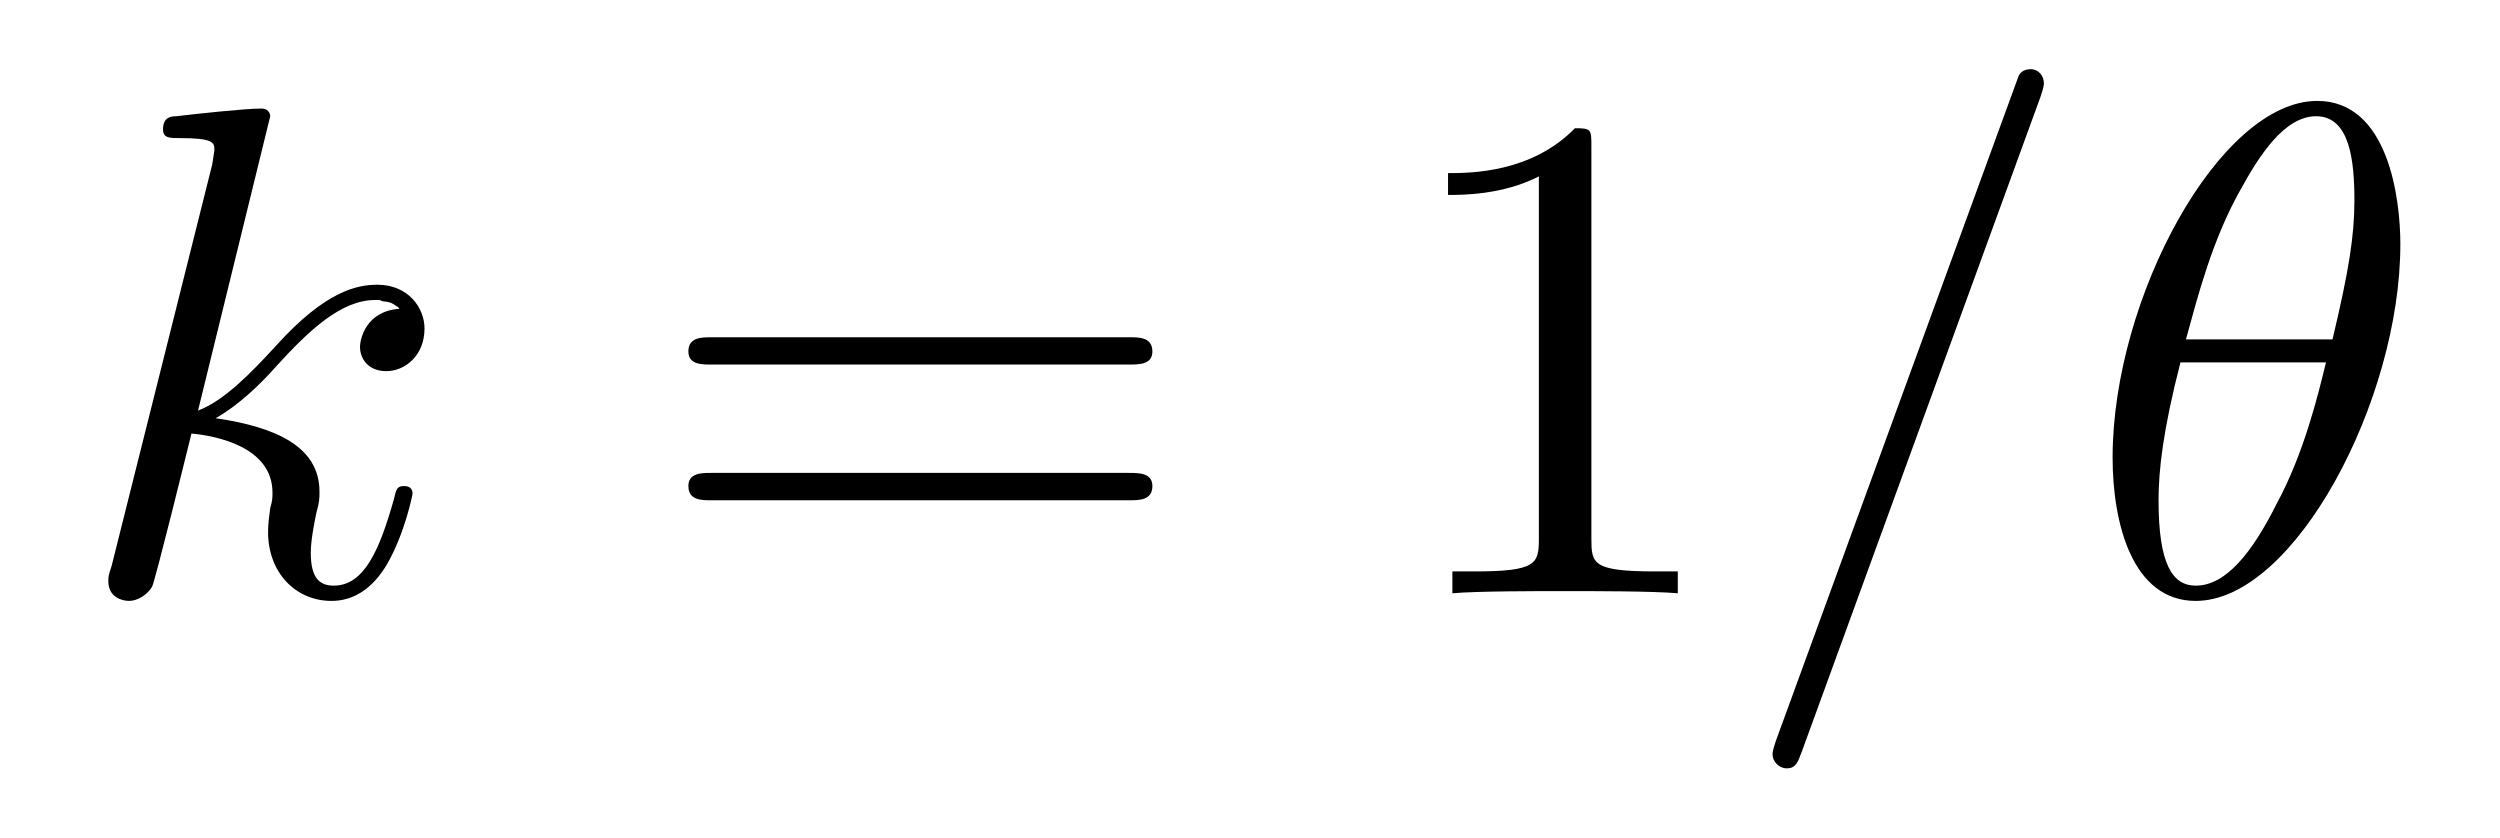
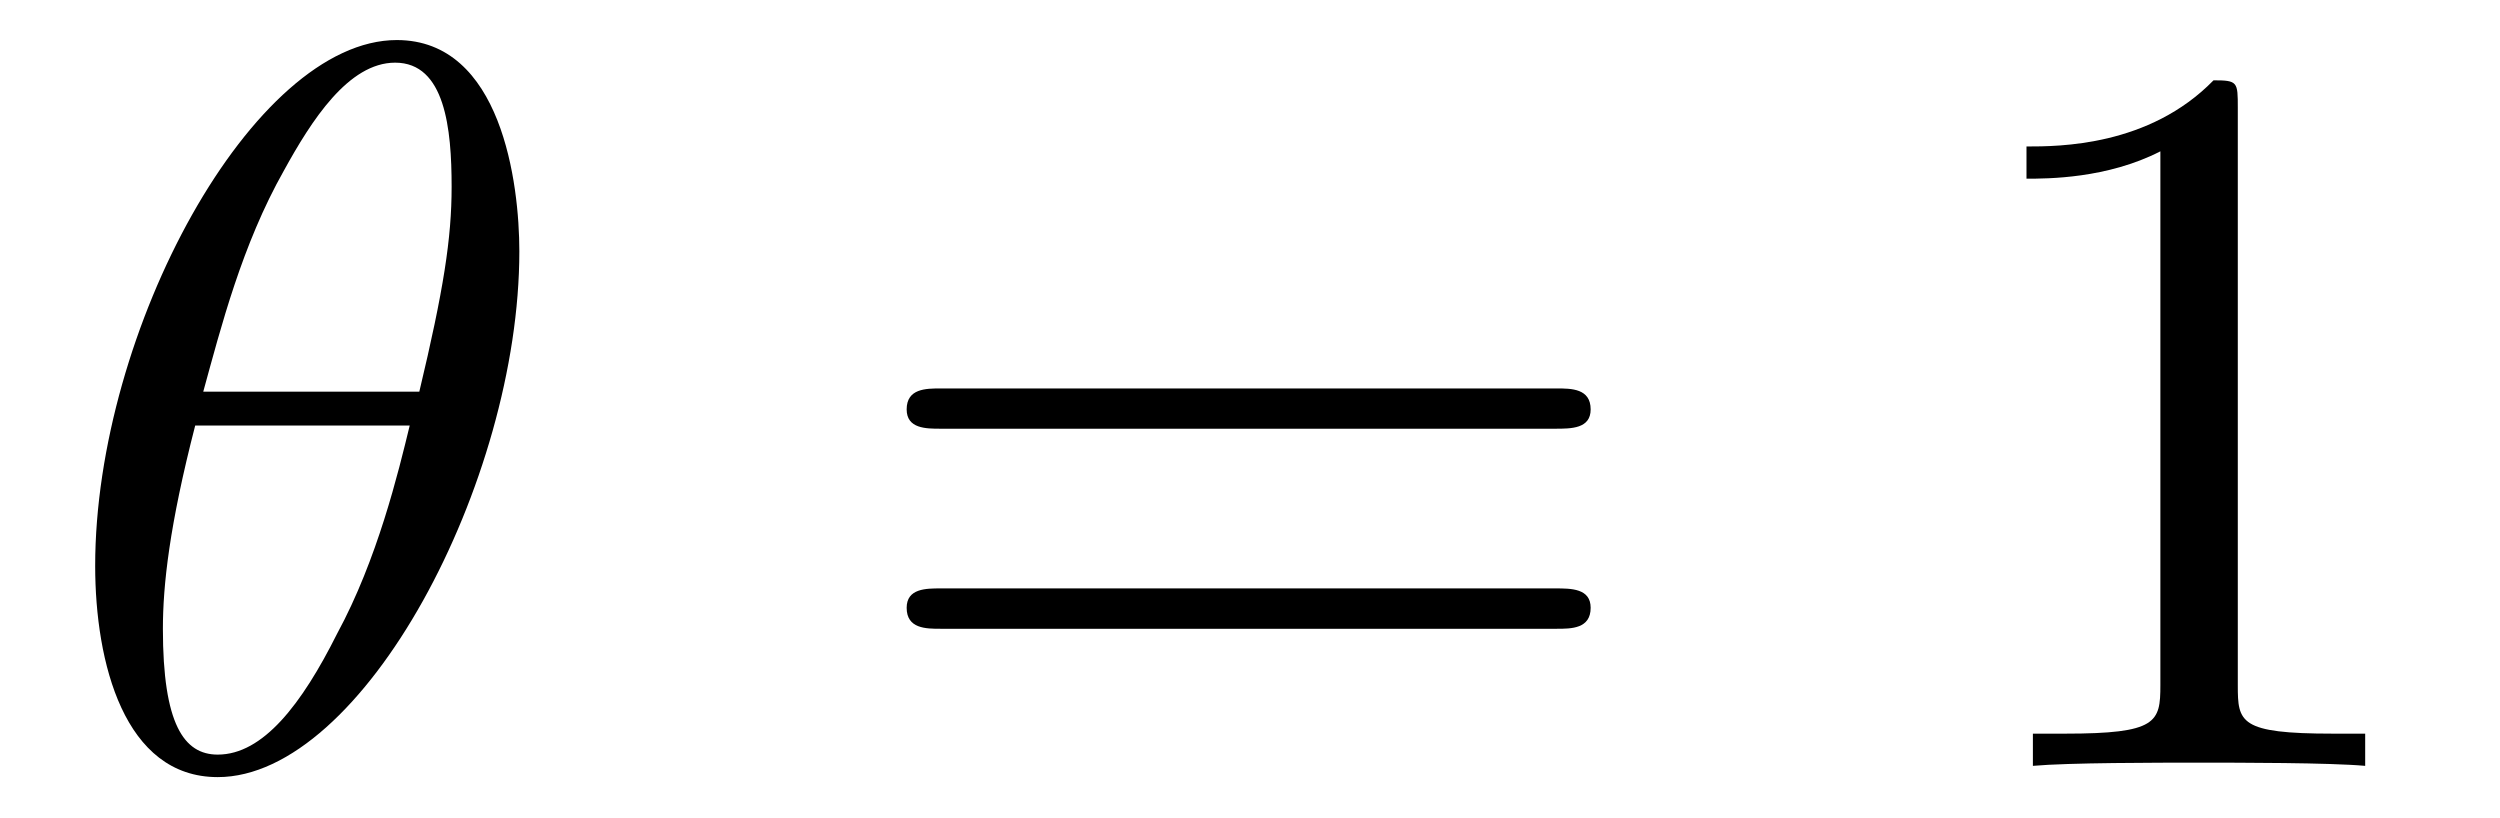
- <svg xmlns="http://www.w3.org/2000/svg" xmlns:xlink="http://www.w3.org/1999/xlink" viewBox="0 0 35.7 11.963" version="1.2">
+ <svg xmlns="http://www.w3.org/2000/svg" xmlns:xlink="http://www.w3.org/1999/xlink" viewBox="0 0 24.218 7.919" version="1.2">
  <defs>
    <g>
      <symbol overflow="visible" id="glyph0-0">
        <path style="stroke:none;" d="" />
      </symbol>
      <symbol overflow="visible" id="glyph0-1">
-         <path style="stroke:none;" d="M 2.859 -6.812 C 2.859 -6.812 2.859 -6.922 2.734 -6.922 C 2.5 -6.922 1.781 -6.844 1.516 -6.812 C 1.438 -6.812 1.328 -6.797 1.328 -6.625 C 1.328 -6.5 1.422 -6.5 1.562 -6.5 C 2.047 -6.5 2.062 -6.438 2.062 -6.328 L 2.031 -6.125 L 0.594 -0.391 C 0.547 -0.25 0.547 -0.234 0.547 -0.172 C 0.547 0.062 0.75 0.109 0.844 0.109 C 0.969 0.109 1.109 0.016 1.172 -0.094 C 1.219 -0.188 1.672 -2.031 1.734 -2.281 C 2.078 -2.25 2.891 -2.094 2.891 -1.438 C 2.891 -1.359 2.891 -1.328 2.859 -1.219 C 2.844 -1.109 2.828 -0.984 2.828 -0.875 C 2.828 -0.297 3.219 0.109 3.734 0.109 C 4.031 0.109 4.312 -0.047 4.531 -0.422 C 4.781 -0.859 4.891 -1.406 4.891 -1.422 C 4.891 -1.531 4.797 -1.531 4.766 -1.531 C 4.672 -1.531 4.656 -1.484 4.625 -1.344 C 4.422 -0.625 4.203 -0.109 3.766 -0.109 C 3.562 -0.109 3.438 -0.219 3.438 -0.578 C 3.438 -0.75 3.484 -0.984 3.516 -1.141 C 3.562 -1.312 3.562 -1.344 3.562 -1.453 C 3.562 -2.094 2.938 -2.375 2.078 -2.5 C 2.391 -2.672 2.719 -2.984 2.938 -3.234 C 3.422 -3.766 3.875 -4.188 4.359 -4.188 C 4.422 -4.188 4.438 -4.188 4.453 -4.172 C 4.578 -4.156 4.578 -4.156 4.672 -4.094 C 4.688 -4.094 4.688 -4.078 4.703 -4.062 C 4.234 -4.031 4.141 -3.641 4.141 -3.516 C 4.141 -3.359 4.25 -3.172 4.516 -3.172 C 4.781 -3.172 5.062 -3.391 5.062 -3.781 C 5.062 -4.078 4.828 -4.406 4.391 -4.406 C 4.109 -4.406 3.656 -4.328 2.938 -3.531 C 2.594 -3.156 2.203 -2.75 1.828 -2.609 Z M 2.859 -6.812 " />
-       </symbol>
-       <symbol overflow="visible" id="glyph0-2">
-         <path style="stroke:none;" d="M 4.375 -7.094 C 4.422 -7.234 4.422 -7.266 4.422 -7.281 C 4.422 -7.391 4.344 -7.484 4.234 -7.484 C 4.156 -7.484 4.094 -7.453 4.062 -7.391 L 0.594 2.109 C 0.547 2.25 0.547 2.281 0.547 2.297 C 0.547 2.406 0.641 2.5 0.75 2.5 C 0.875 2.5 0.906 2.422 0.969 2.25 Z M 4.375 -7.094 " />
-       </symbol>
-       <symbol overflow="visible" id="glyph0-3">
        <path style="stroke:none;" d="M 4.531 -4.984 C 4.531 -5.641 4.359 -7.031 3.344 -7.031 C 1.953 -7.031 0.422 -4.219 0.422 -1.938 C 0.422 -1 0.703 0.109 1.609 0.109 C 3.016 0.109 4.531 -2.75 4.531 -4.984 Z M 1.469 -3.625 C 1.641 -4.25 1.844 -5.047 2.25 -5.766 C 2.516 -6.25 2.875 -6.812 3.328 -6.812 C 3.812 -6.812 3.875 -6.172 3.875 -5.609 C 3.875 -5.109 3.797 -4.609 3.562 -3.625 Z M 3.469 -3.297 C 3.359 -2.844 3.156 -2 2.766 -1.281 C 2.422 -0.594 2.047 -0.109 1.609 -0.109 C 1.281 -0.109 1.078 -0.406 1.078 -1.328 C 1.078 -1.75 1.141 -2.328 1.391 -3.297 Z M 3.469 -3.297 " />
      </symbol>
      <symbol overflow="visible" id="glyph1-0">
        <path style="stroke:none;" d="" />
      </symbol>
      <symbol overflow="visible" id="glyph1-1">
        <path style="stroke:none;" d="M 6.844 -3.266 C 7 -3.266 7.188 -3.266 7.188 -3.453 C 7.188 -3.656 7 -3.656 6.859 -3.656 L 0.891 -3.656 C 0.75 -3.656 0.562 -3.656 0.562 -3.453 C 0.562 -3.266 0.75 -3.266 0.891 -3.266 Z M 6.859 -1.328 C 7 -1.328 7.188 -1.328 7.188 -1.531 C 7.188 -1.719 7 -1.719 6.844 -1.719 L 0.891 -1.719 C 0.75 -1.719 0.562 -1.719 0.562 -1.531 C 0.562 -1.328 0.75 -1.328 0.891 -1.328 Z M 6.859 -1.328 " />
      </symbol>
      <symbol overflow="visible" id="glyph1-2">
        <path style="stroke:none;" d="M 2.938 -6.375 C 2.938 -6.625 2.938 -6.641 2.703 -6.641 C 2.078 -6 1.203 -6 0.891 -6 L 0.891 -5.688 C 1.094 -5.688 1.672 -5.688 2.188 -5.953 L 2.188 -0.781 C 2.188 -0.422 2.156 -0.312 1.266 -0.312 L 0.953 -0.312 L 0.953 0 C 1.297 -0.031 2.156 -0.031 2.562 -0.031 C 2.953 -0.031 3.828 -0.031 4.172 0 L 4.172 -0.312 L 3.859 -0.312 C 2.953 -0.312 2.938 -0.422 2.938 -0.781 Z M 2.938 -6.375 " />
      </symbol>
    </g>
+     <clipPath id="clip1">
+       <path d="M 0 0 L 6 0 L 6 7.918 L 0 7.918 Z M 0 0 " />
+     </clipPath>
+     <clipPath id="clip2">
+       <path d="M 19 0 L 23 0 L 23 7.918 L 19 7.918 Z M 19 0 " />
+     </clipPath>
  </defs>
  <g id="surface1">
-     <g style="fill:rgb(0%,0%,0%);fill-opacity:1;">
-       <use xlink:href="#glyph0-1" x="1" y="8.472" />
+     <g clip-path="url(#clip1)" clip-rule="nonzero">
+       <g style="fill:rgb(0%,0%,0%);fill-opacity:1;">
+         <use xlink:href="#glyph0-1" x="0.5" y="7.419" />
+       </g>
    </g>
    <g style="fill:rgb(0%,0%,0%);fill-opacity:1;">
-       <use xlink:href="#glyph1-1" x="9.268" y="8.472" />
+       <use xlink:href="#glyph1-1" x="8.221" y="7.419" />
    </g>
-     <g style="fill:rgb(0%,0%,0%);fill-opacity:1;">
-       <use xlink:href="#glyph1-2" x="19.787" y="8.472" />
-     </g>
-     <g style="fill:rgb(0%,0%,0%);fill-opacity:1;">
-       <use xlink:href="#glyph0-2" x="24.765" y="8.472" />
-       <use xlink:href="#glyph0-3" x="29.746" y="8.472" />
+     <g clip-path="url(#clip2)" clip-rule="nonzero">
+       <g style="fill:rgb(0%,0%,0%);fill-opacity:1;">
+         <use xlink:href="#glyph1-2" x="18.74" y="7.419" />
+       </g>
    </g>
  </g>
</svg>
